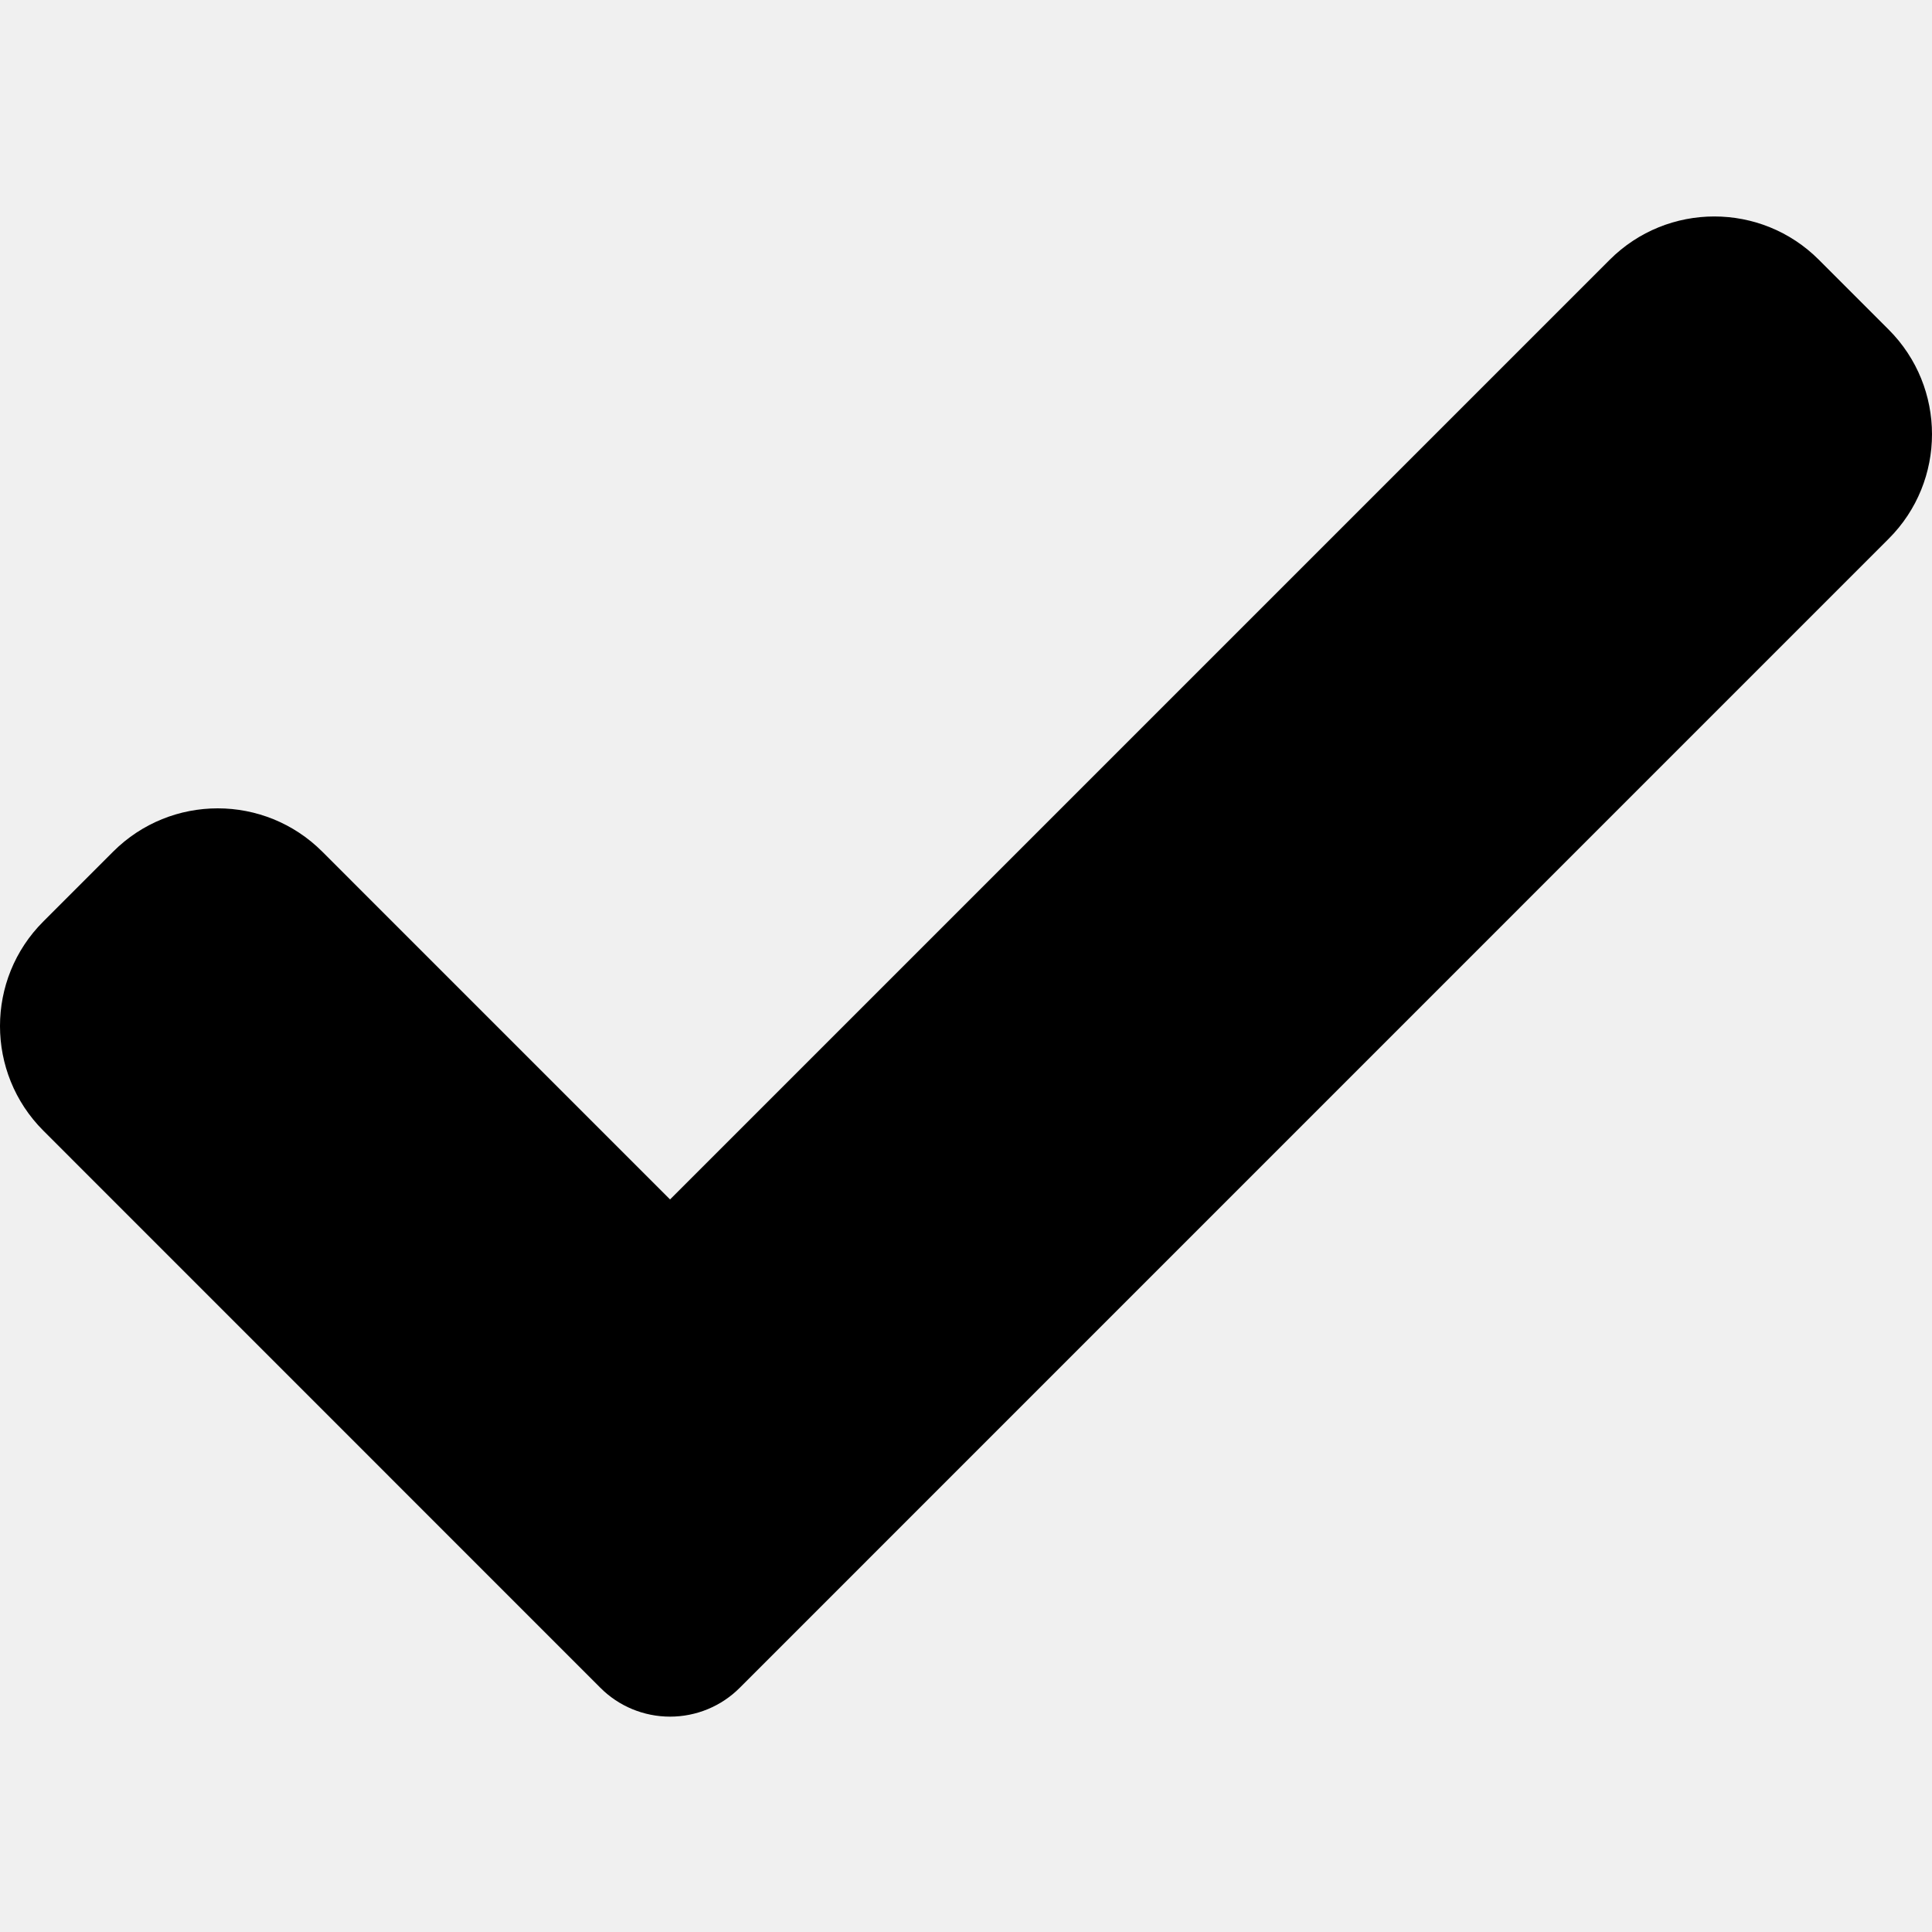
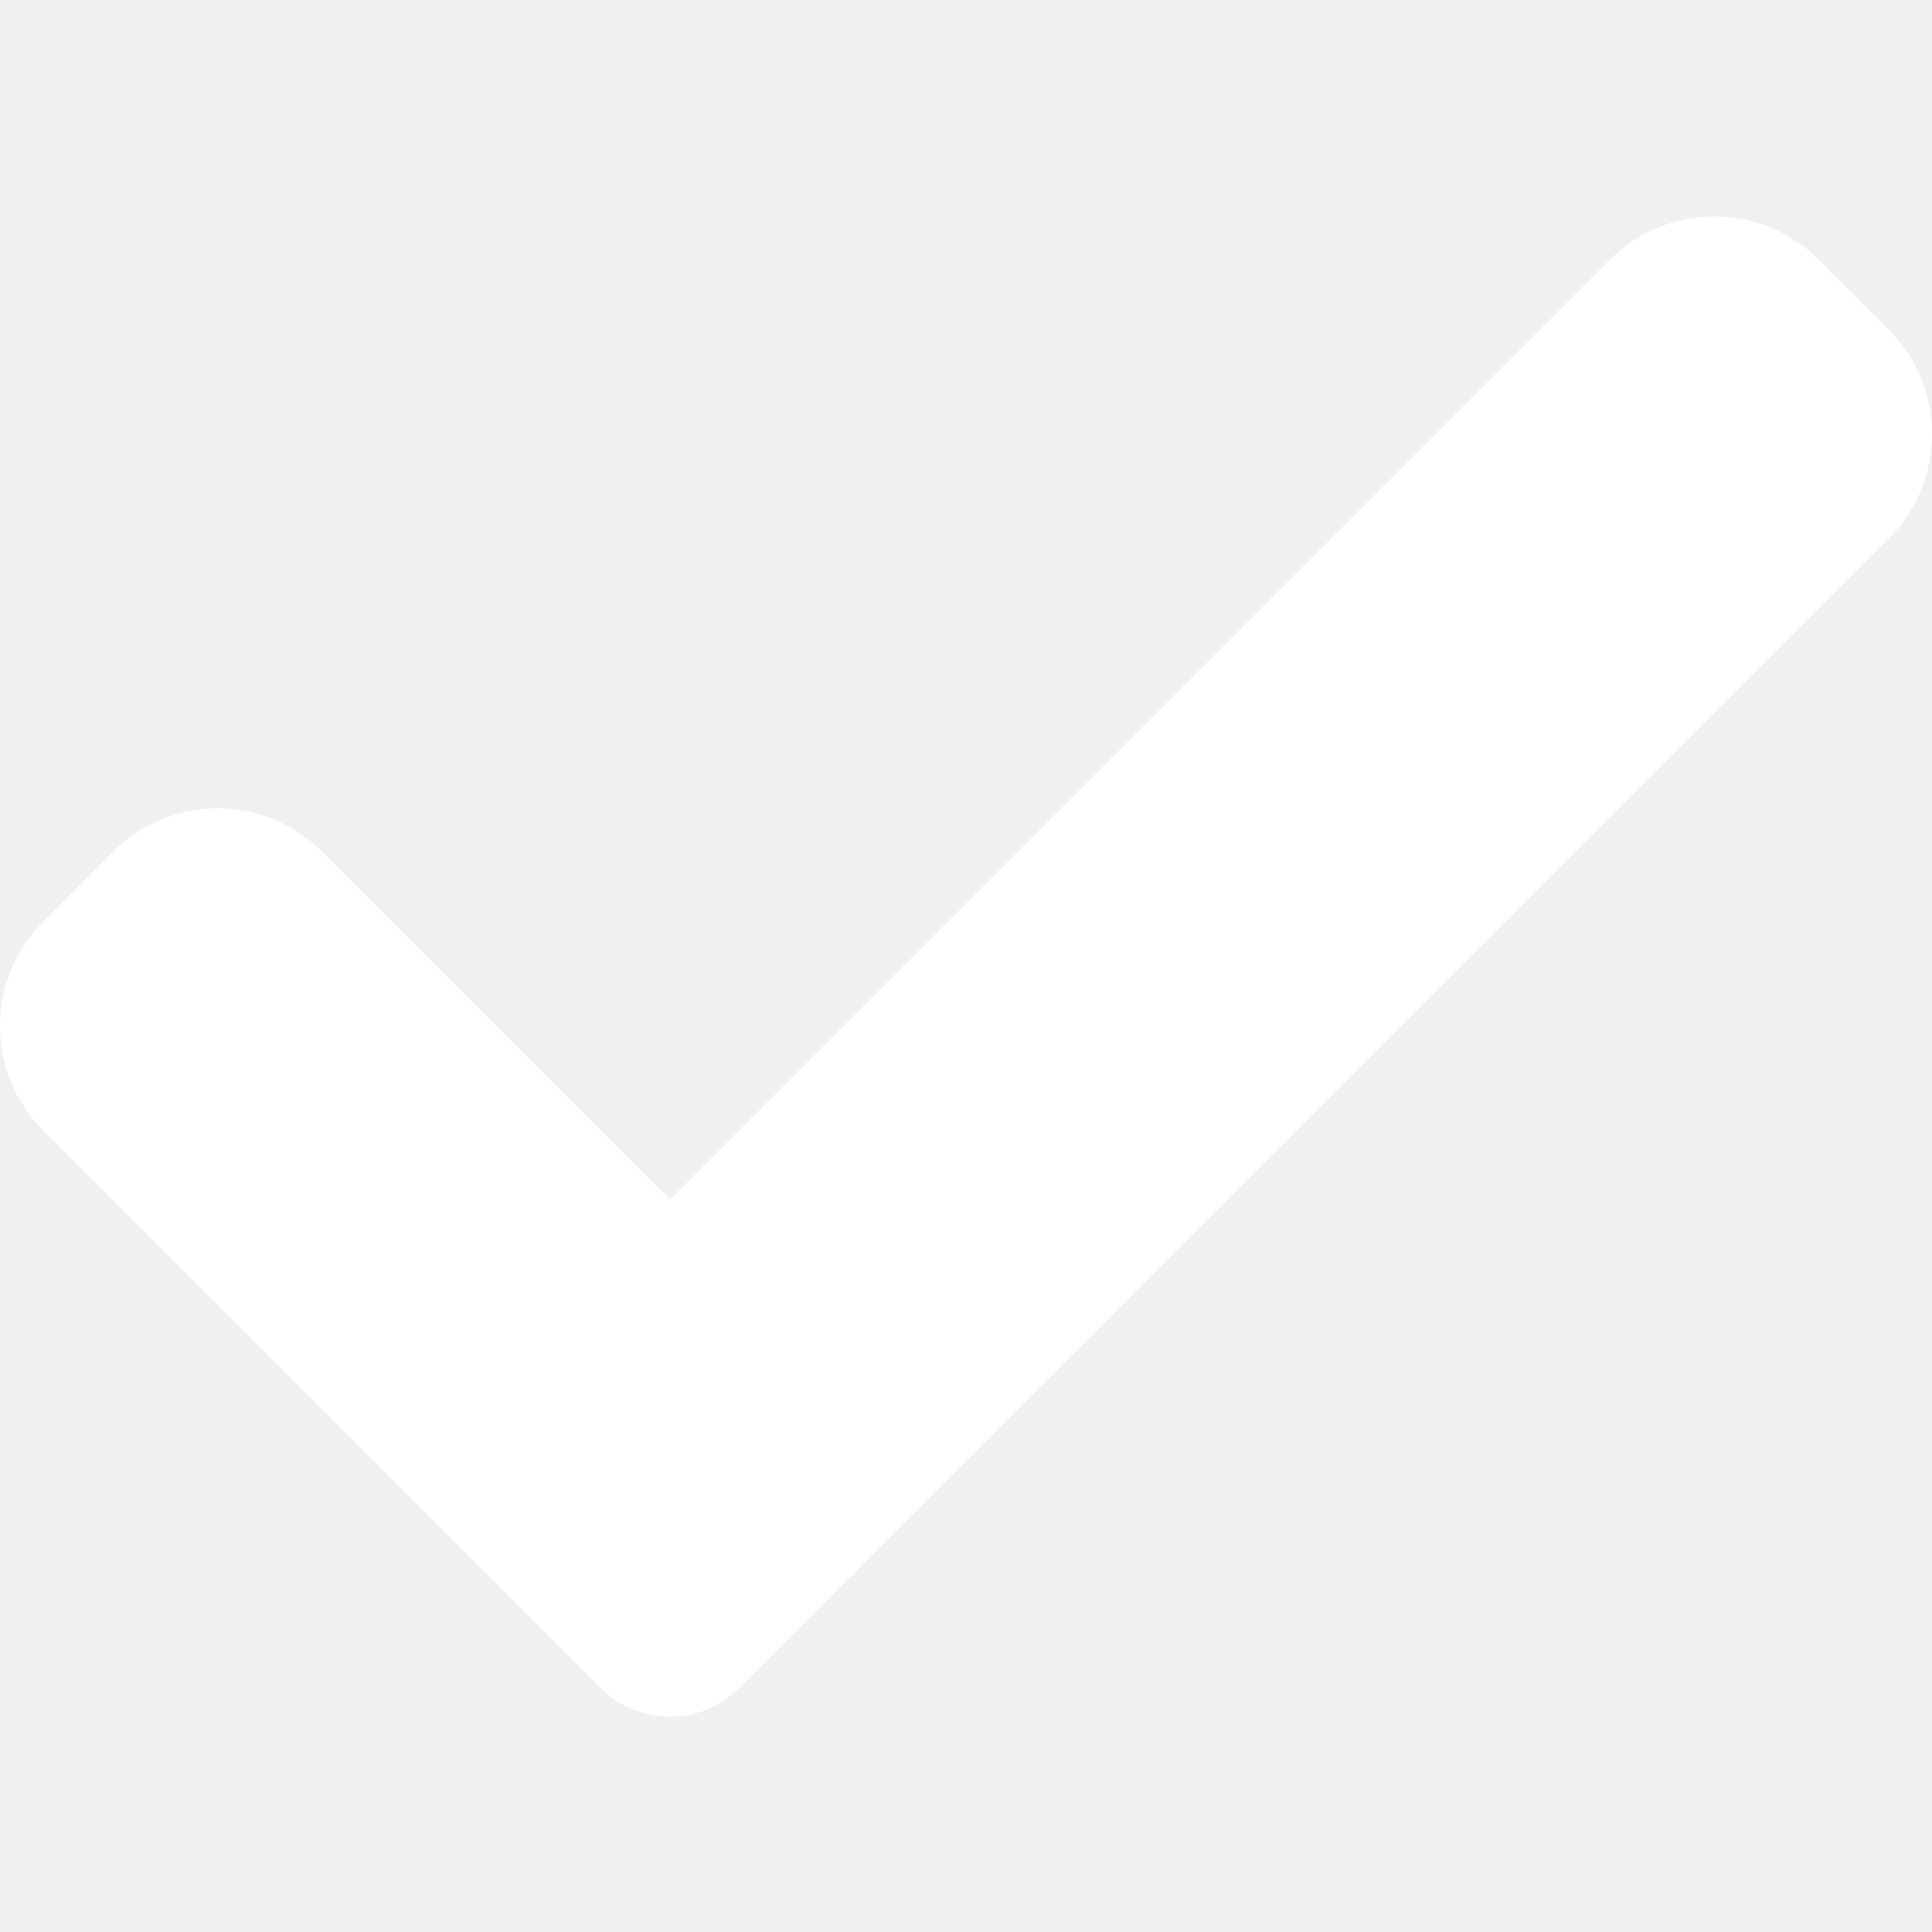
- <svg xmlns="http://www.w3.org/2000/svg" height="417pt" viewBox="0 -46 417.813 417" width="417pt">
+ <svg xmlns="http://www.w3.org/2000/svg" height="417pt" viewBox="0 -46 417.813 417" width="417pt" fill="#ffffff">
  <path d="m159.988 318.582c-3.988 4.012-9.43 6.25-15.082 6.25s-11.094-2.238-15.082-6.25l-120.449-120.469c-12.5-12.5-12.5-32.77 0-45.246l15.082-15.086c12.504-12.5 32.75-12.5 45.25 0l75.199 75.203 203.199-203.203c12.504-12.5 32.77-12.5 45.25 0l15.082 15.086c12.5 12.5 12.5 32.766 0 45.246zm0 0" />
</svg>
